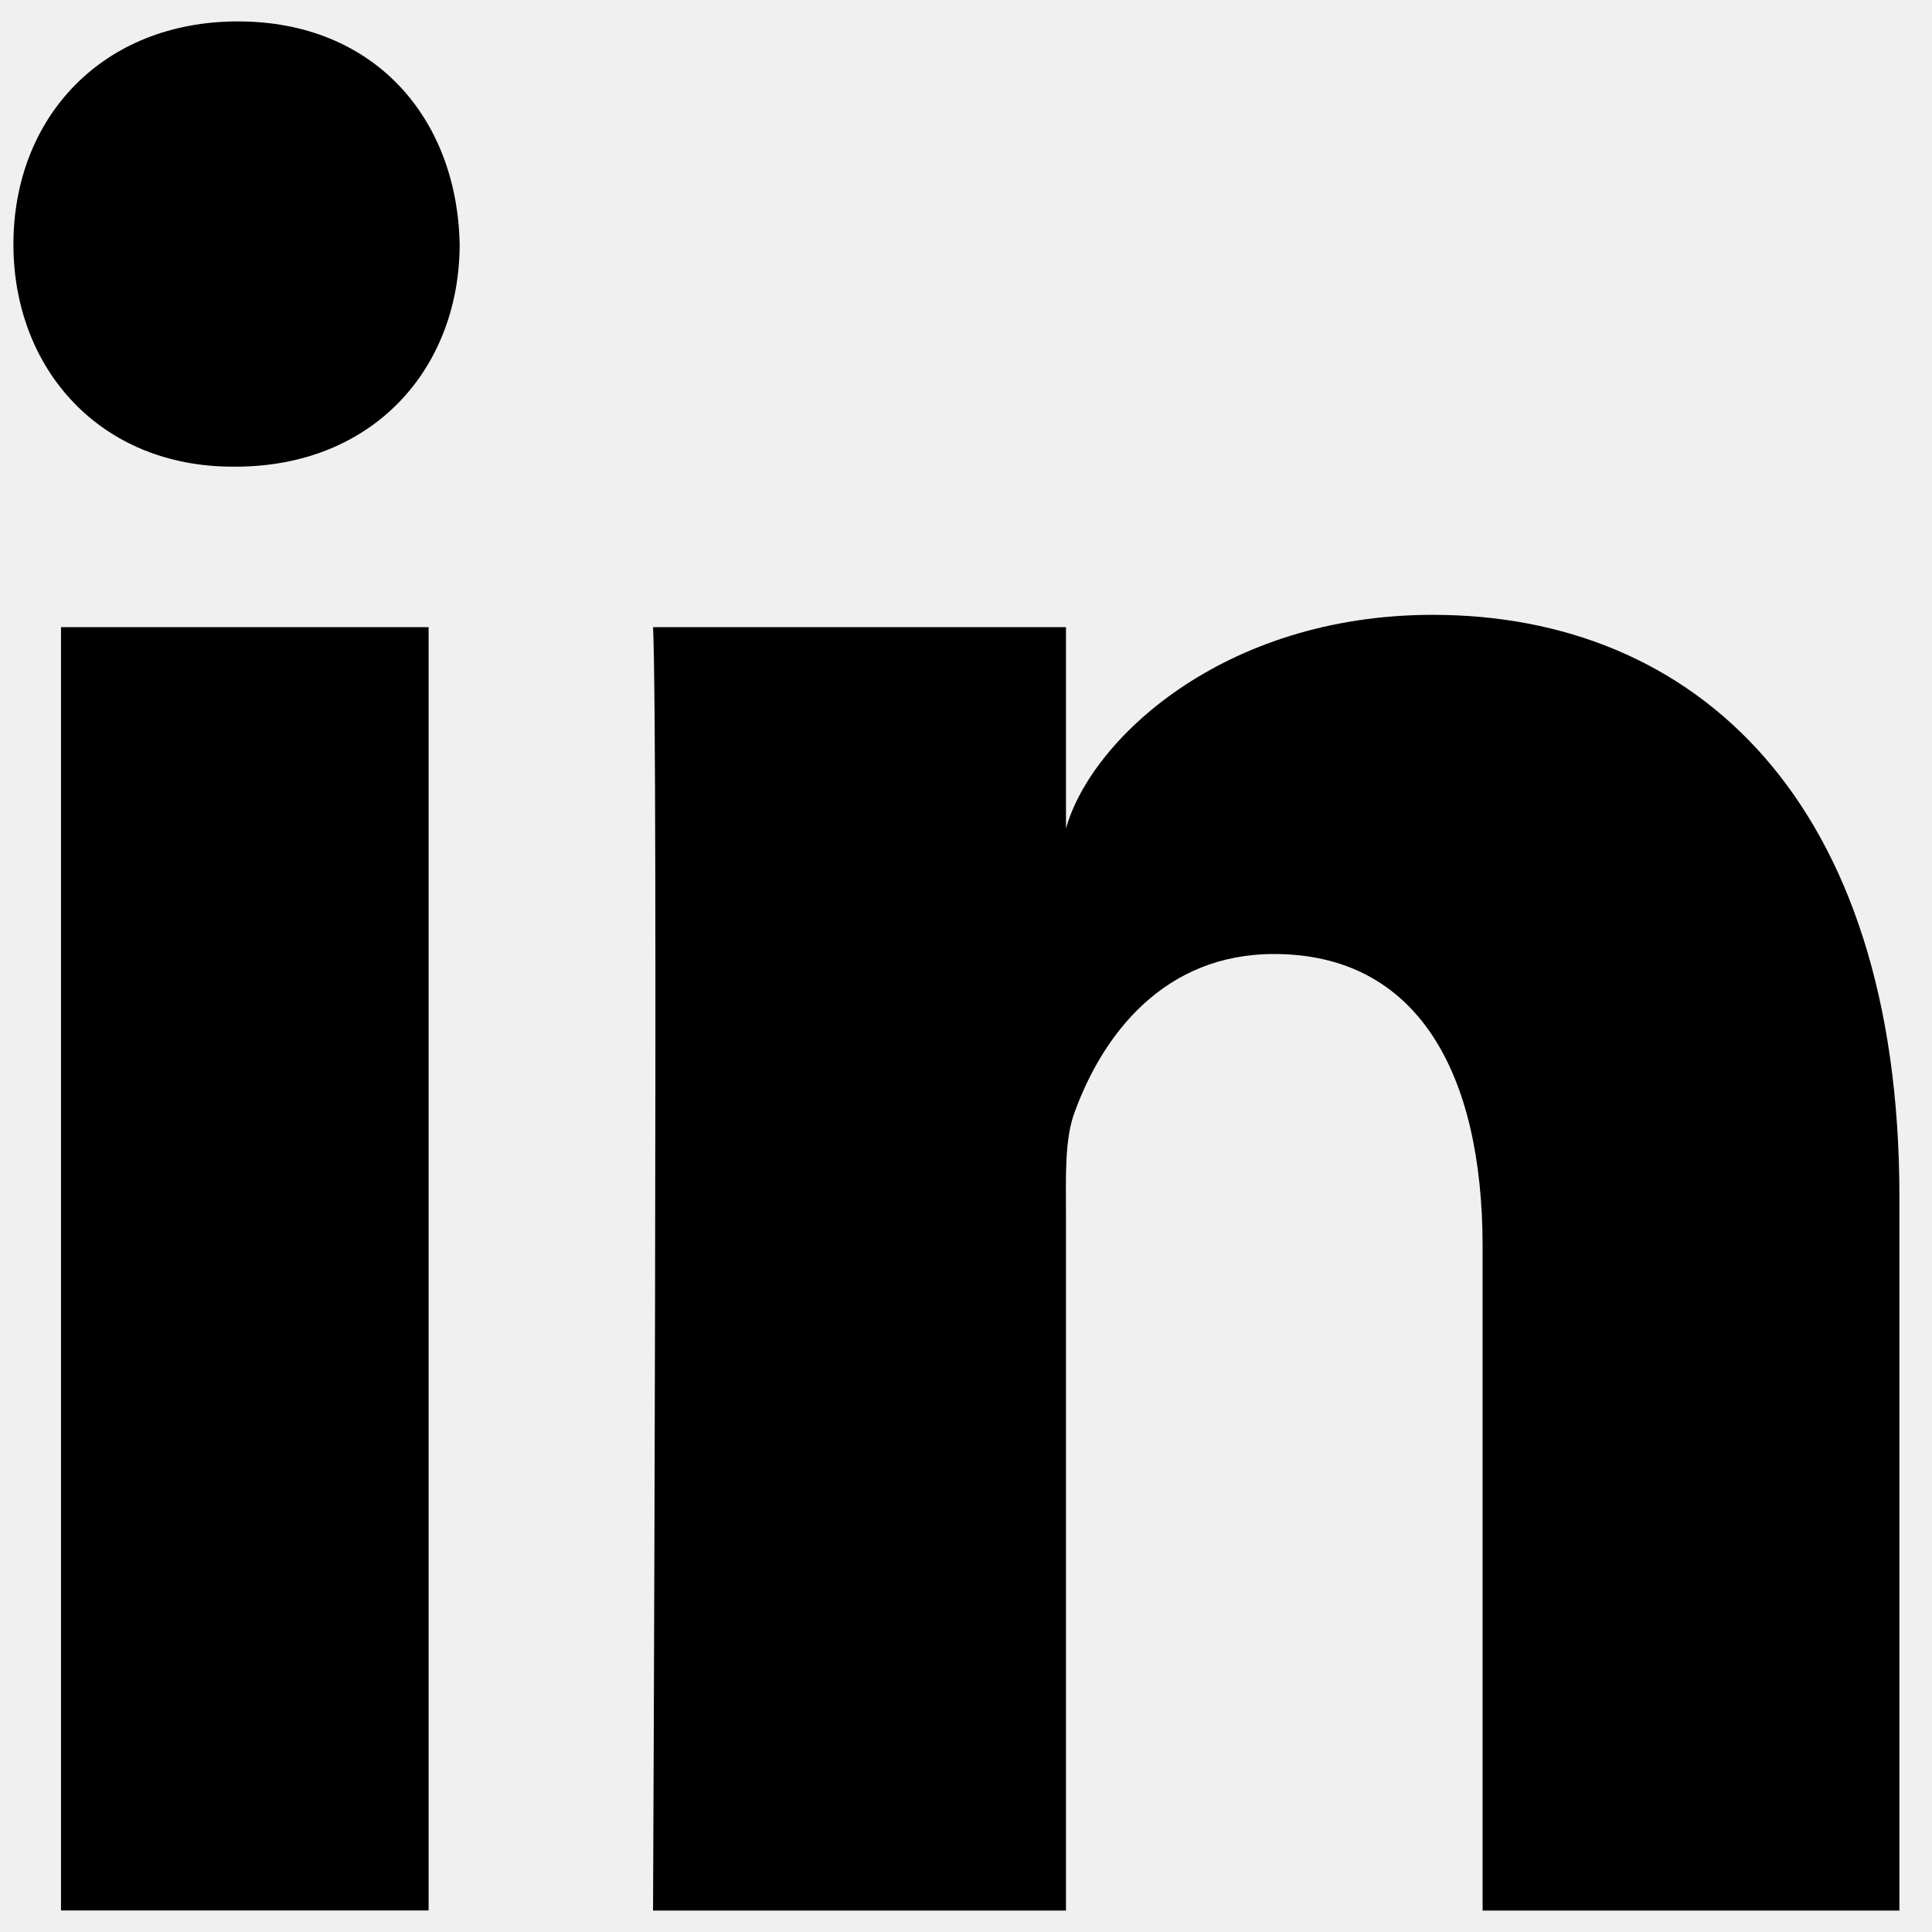
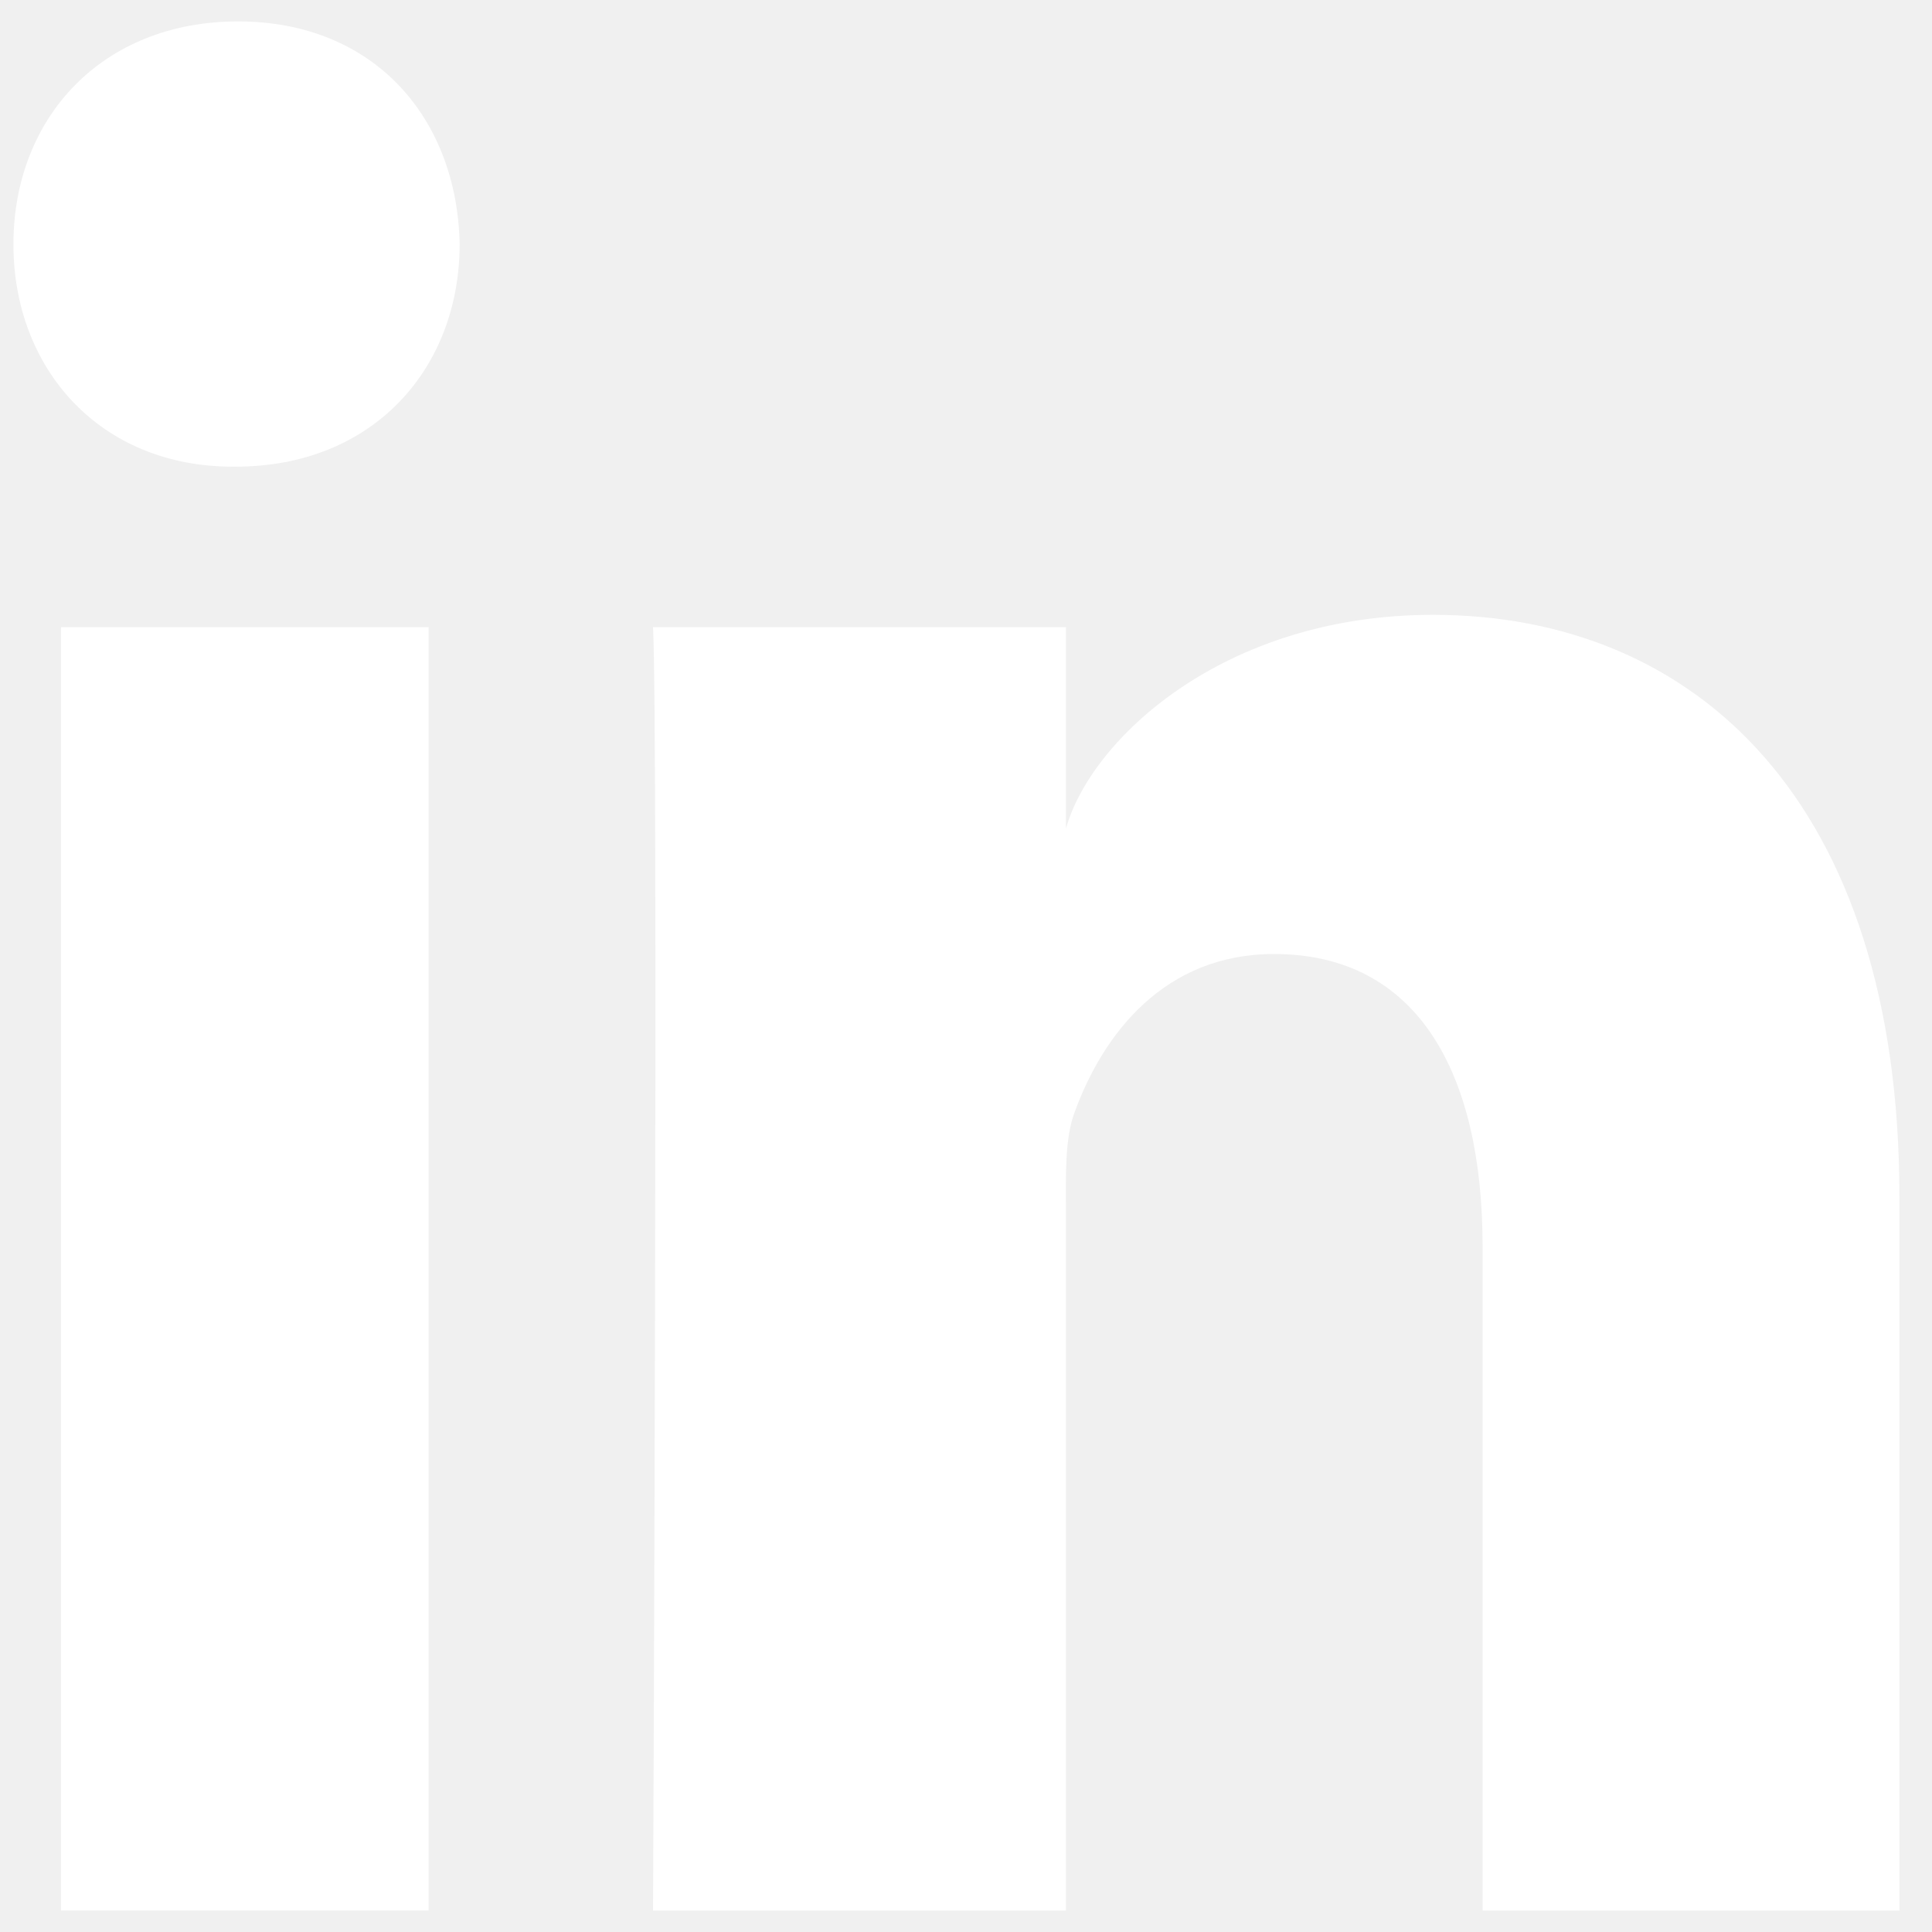
<svg xmlns="http://www.w3.org/2000/svg" width="59px" height="59px" viewBox="0 0 59 59" version="1.1">
  <g id="Landing" stroke="none" stroke-width="1" fill="none" fill-rule="evenodd">
-     <g id="Desktop-HD" transform="translate(-716, -2854)" fill="#000000">
+     <g id="Desktop-HD" transform="translate(-716, -2854)" fill="#FFFFFF">
      <g id="Contact" transform="translate(-15, 2610)">
        <g id="Group" transform="translate(144, 238)">
          <path d="M588.863,25.153 L600.089,25.153 L600.089,64.342 L588.863,64.342 L588.863,25.153 Z M594.19,20.251 L594.108,20.251 C590.045,20.251 587.41,17.256 587.41,13.462 C587.41,9.591 590.123,6.654 594.268,6.654 C598.409,6.654 600.956,9.583 601.037,13.451 C601.037,17.244 598.409,20.251 594.19,20.251 L594.19,20.251 Z M645.005,64.346 L632.276,64.346 L632.276,44.063 C632.276,38.754 630.284,35.134 625.906,35.134 C622.557,35.134 620.694,37.576 619.828,39.936 C619.502,40.779 619.553,41.957 619.553,43.139 L619.553,64.346 L606.943,64.346 C606.943,64.346 607.105,28.419 606.943,25.153 L619.553,25.153 L619.553,31.304 C620.298,28.614 624.328,24.776 630.759,24.776 C638.737,24.776 645.005,30.417 645.005,42.552 L645.005,64.346 L645.005,64.346 Z" id="linkedin" />
        </g>
      </g>
    </g>
  </g>
</svg>
